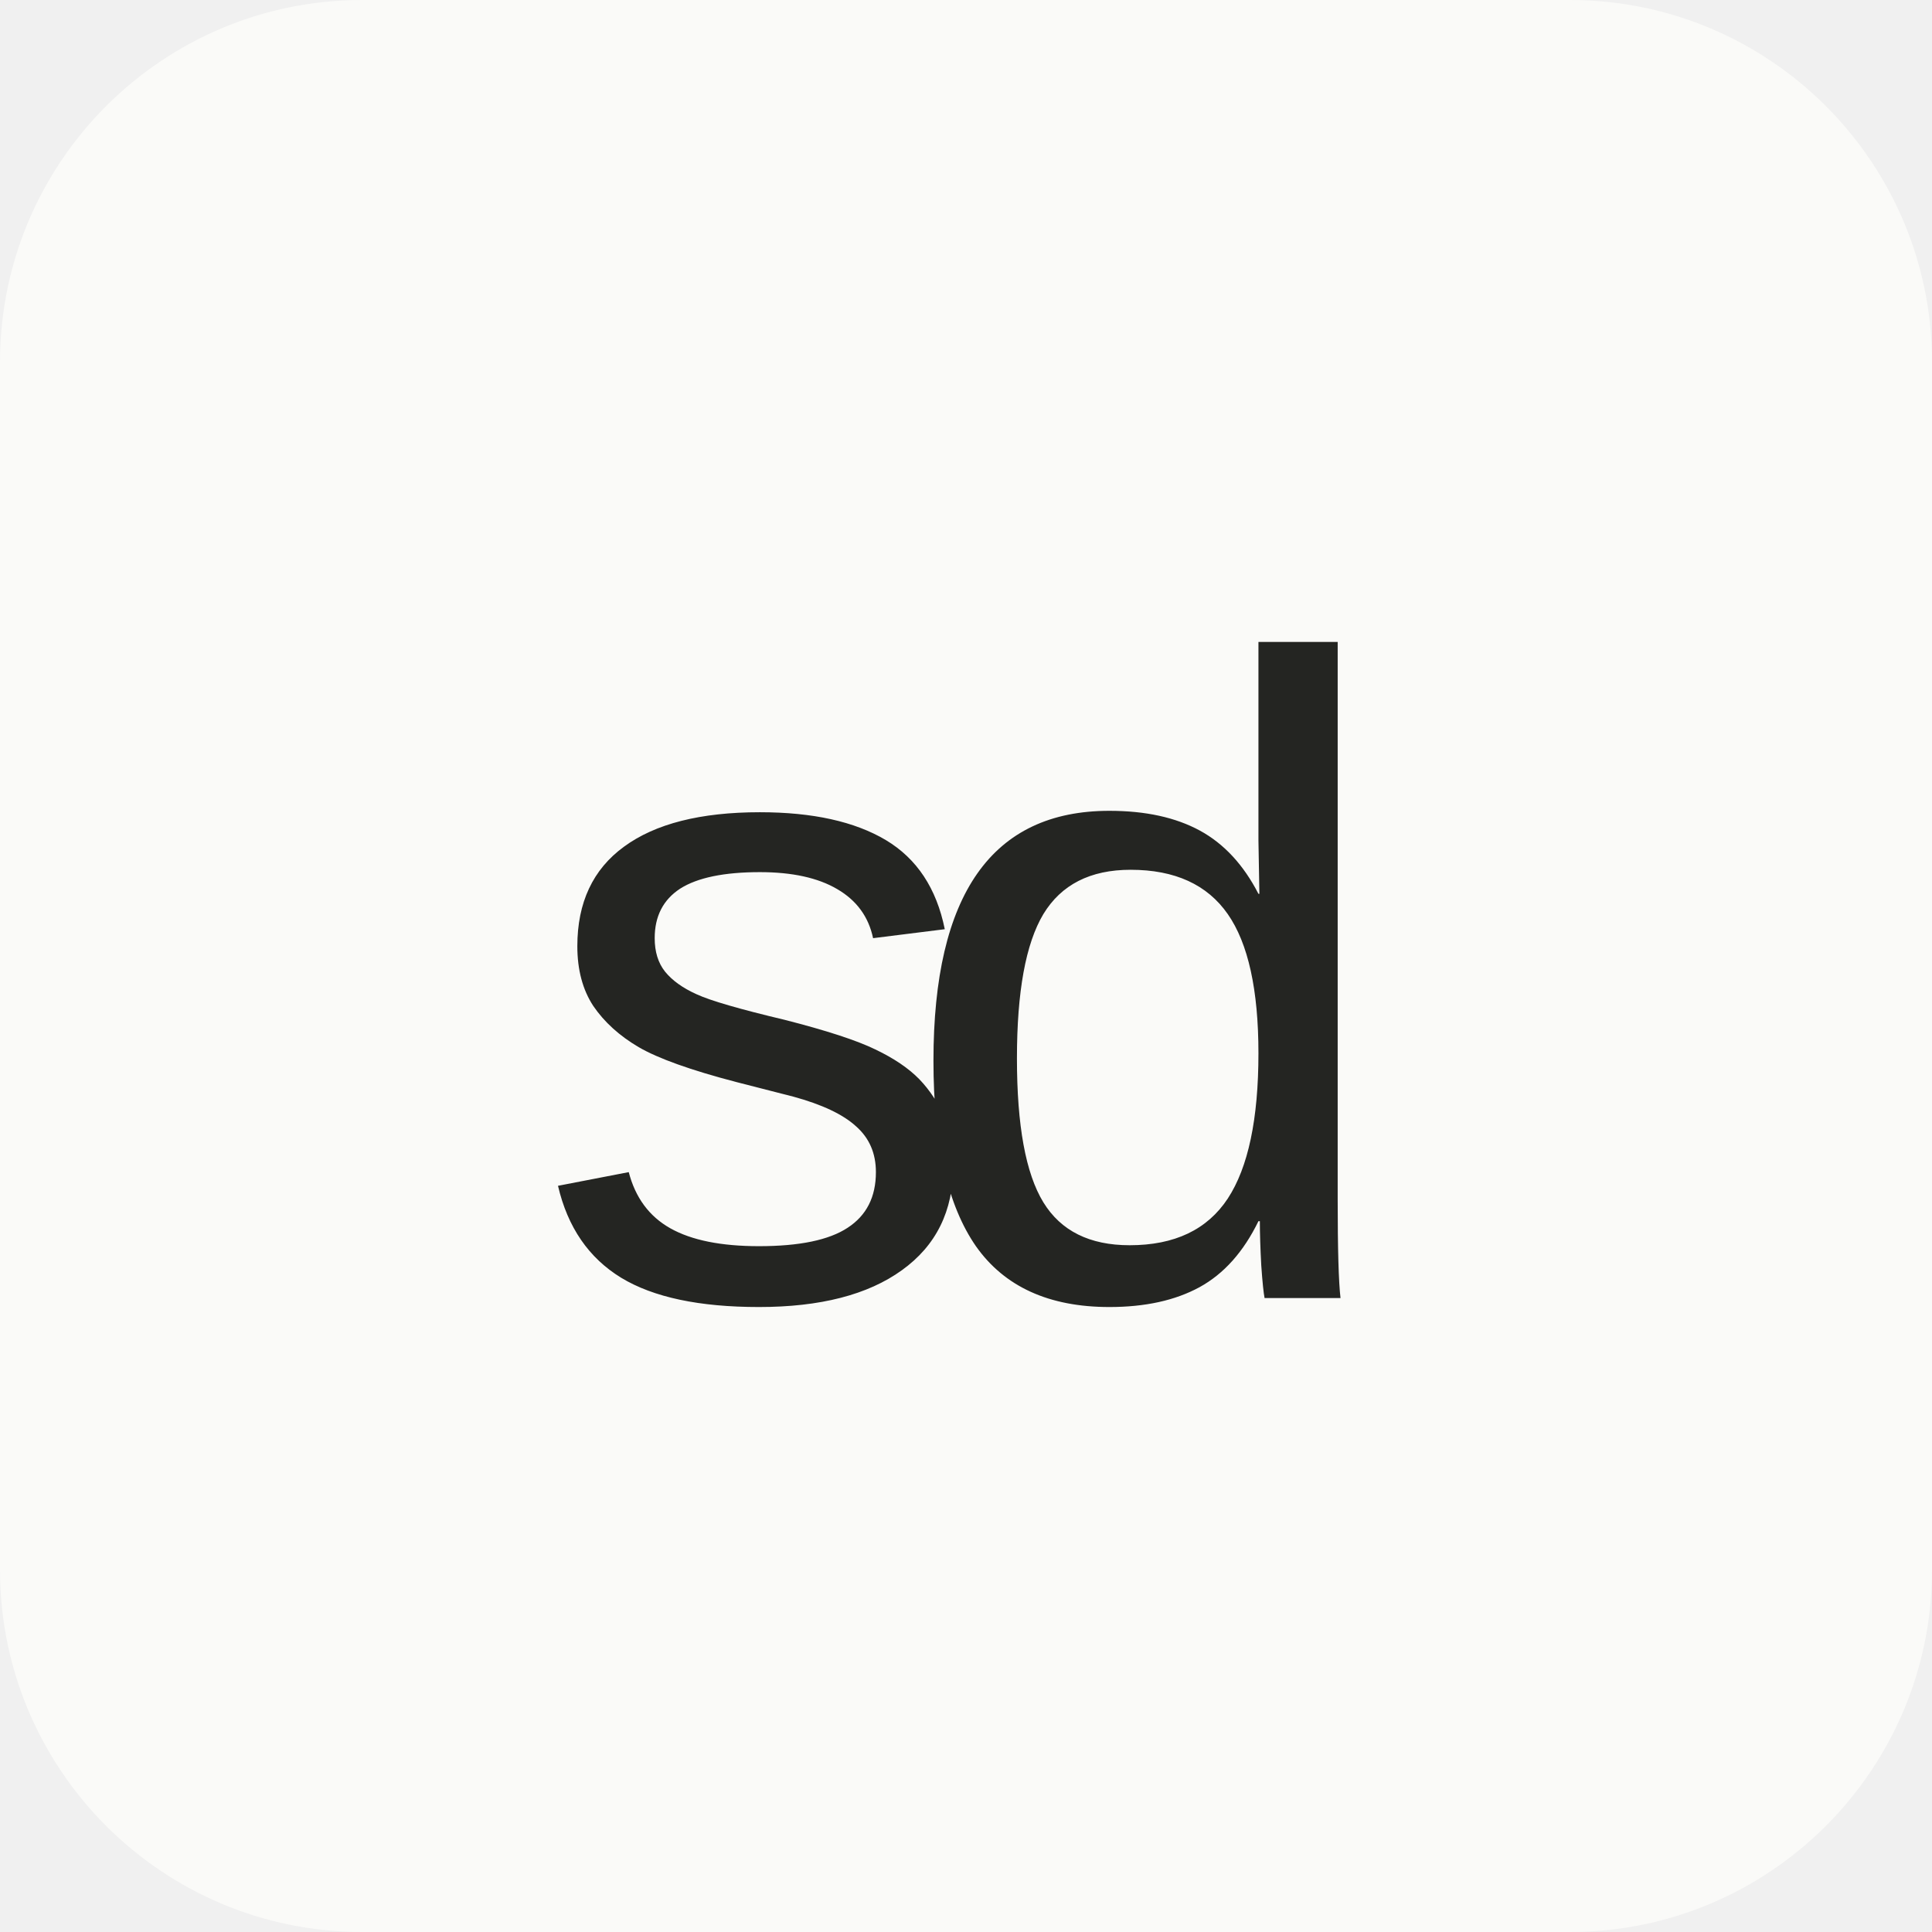
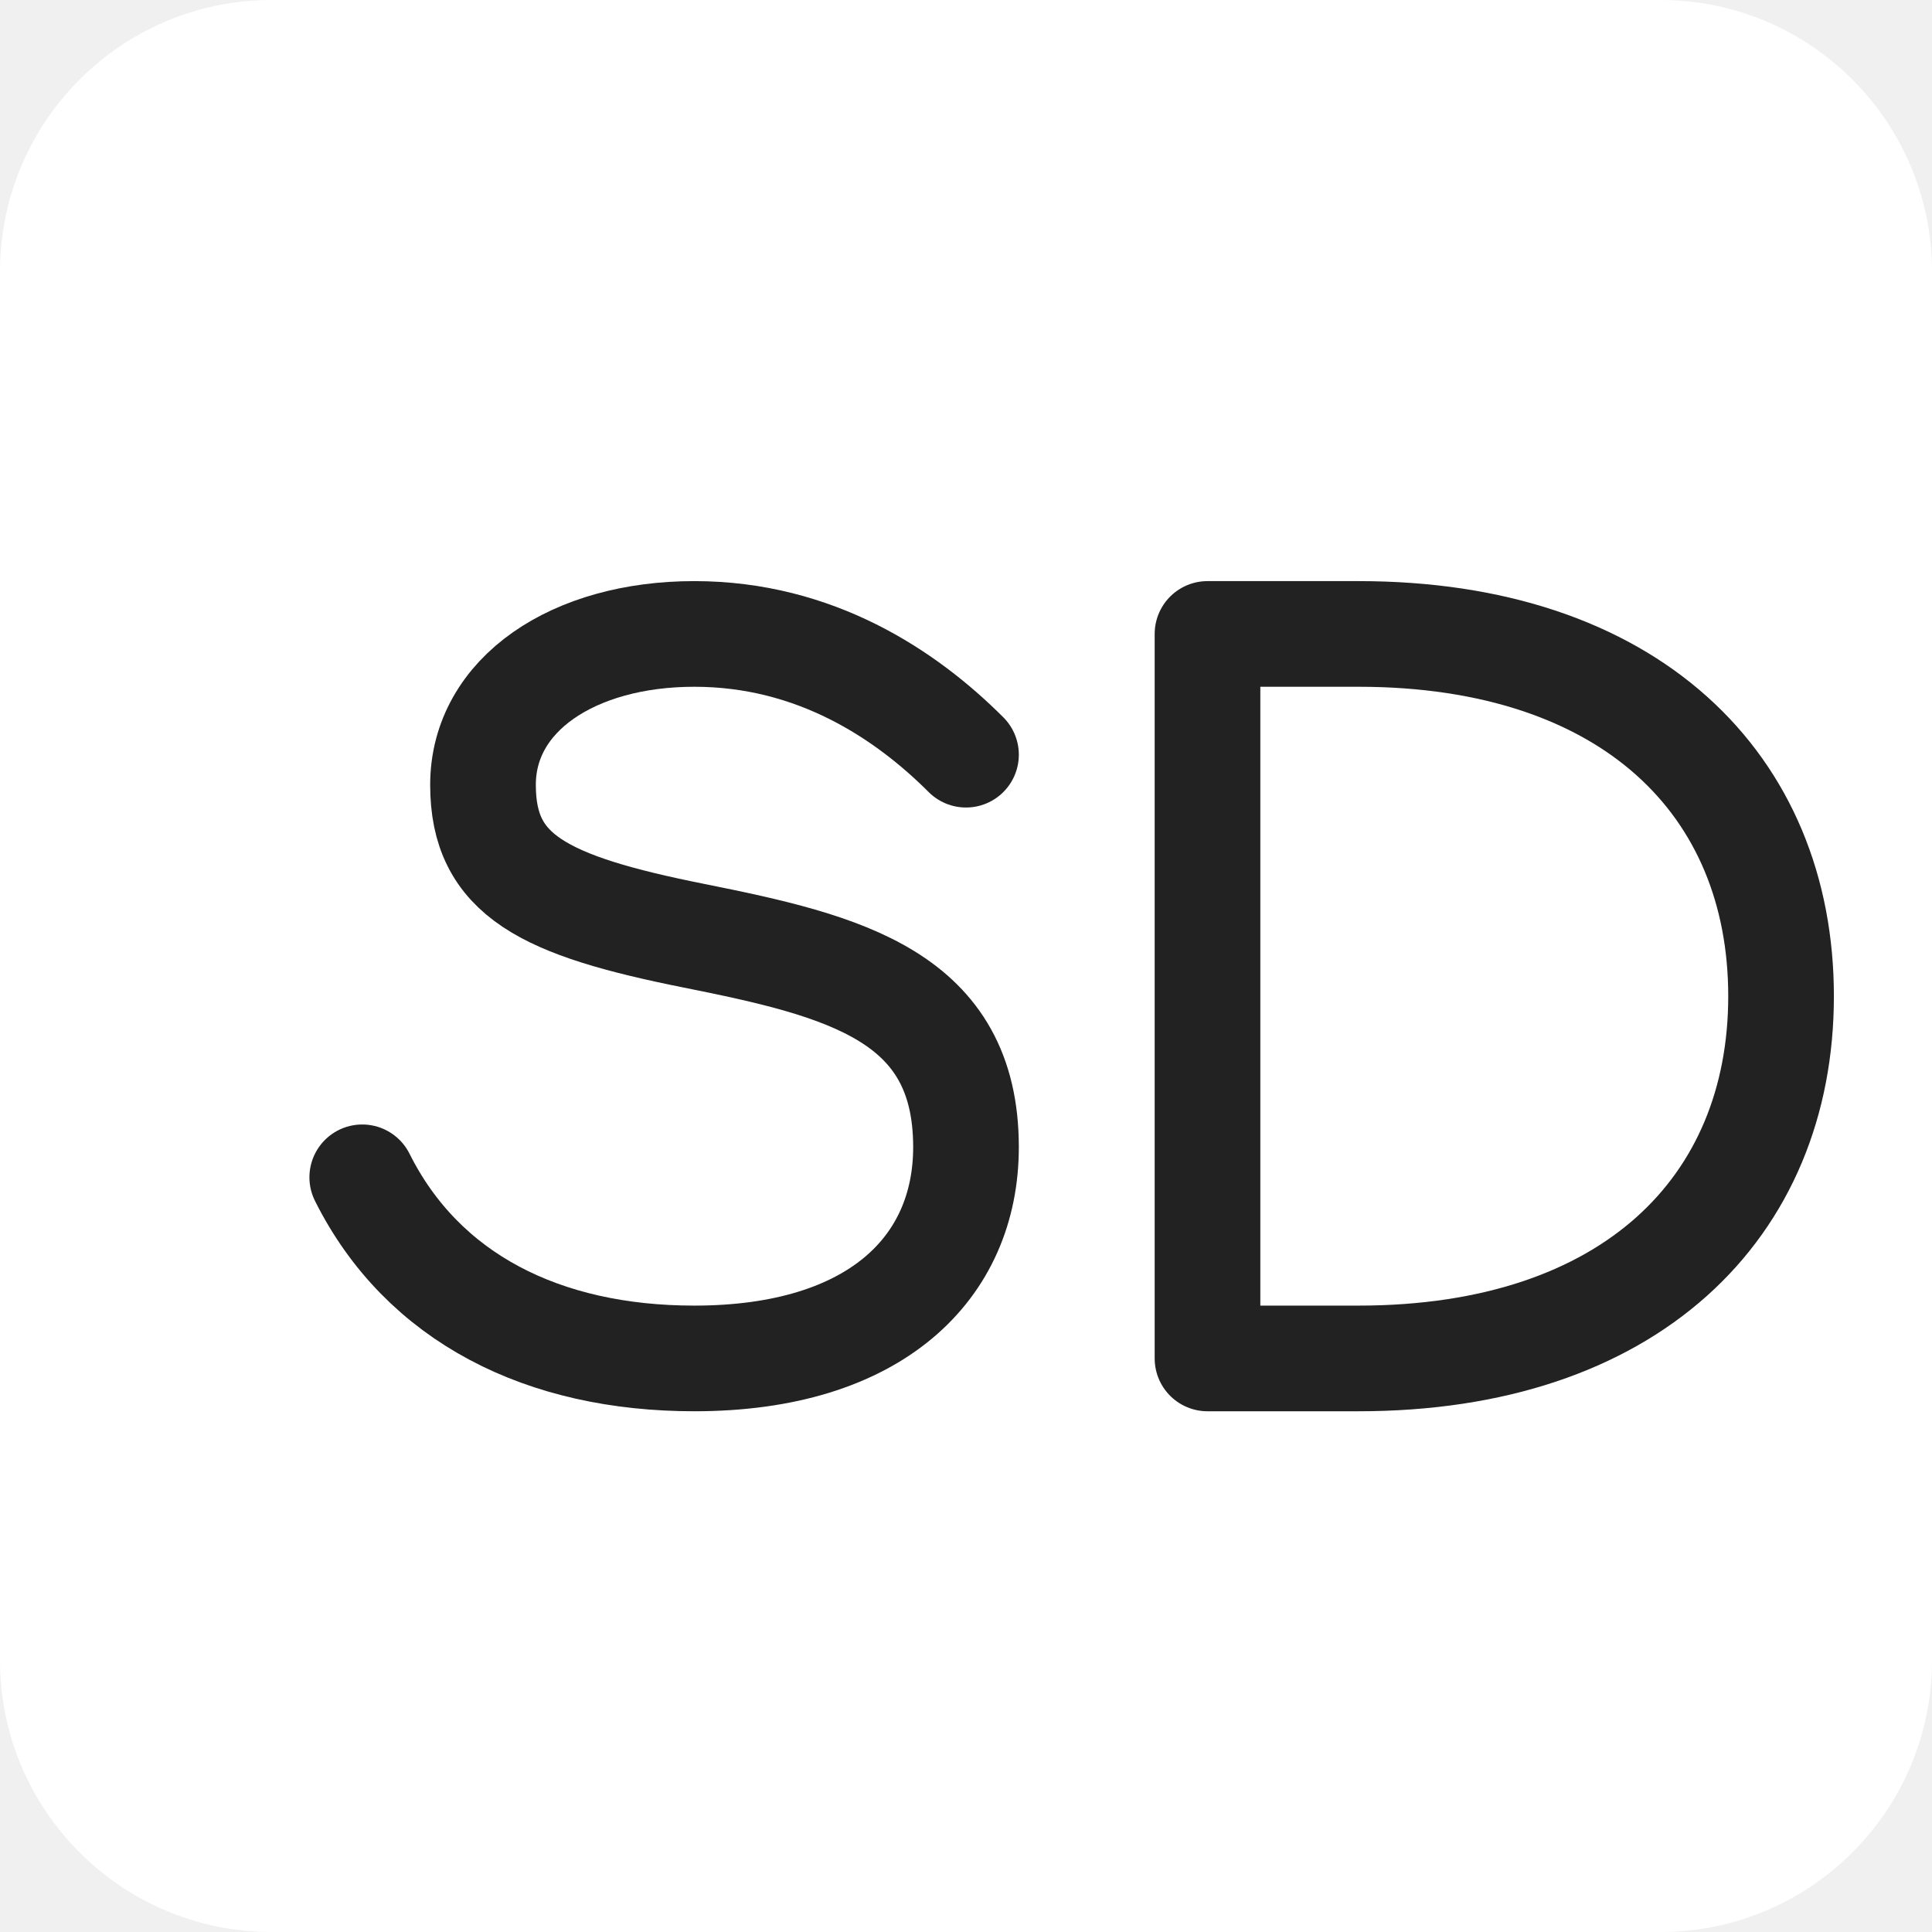
<svg xmlns="http://www.w3.org/2000/svg" viewBox="0 0 64 64">
-   <rect width="64" height="64" rx="12" fill="#fafaf8" />
-   <text x="32" y="43" text-anchor="middle" font-family="Arial,Helvetica,sans-serif" font-size="30" font-weight="500" fill="#242522" letter-spacing="-3">sd</text>
+   <rect width="64" height="64" rx="9" fill="#fff" />
+   <path d="M12 39c2 4 6 6 11 6 6 0 9-3 9-7 0-5-4-6-9-7-5-1-7-2-7-5 0-3 3-5 7-5 4 0 7 2 9 4" fill="none" stroke="#222" stroke-width="3.5" stroke-linecap="round" />
+   <path d="M40 21h5c9 0 14 5 14 12s-5 12-14 12h-5z" fill="none" stroke="#222" stroke-width="3.5" stroke-linejoin="round" />
</svg>
